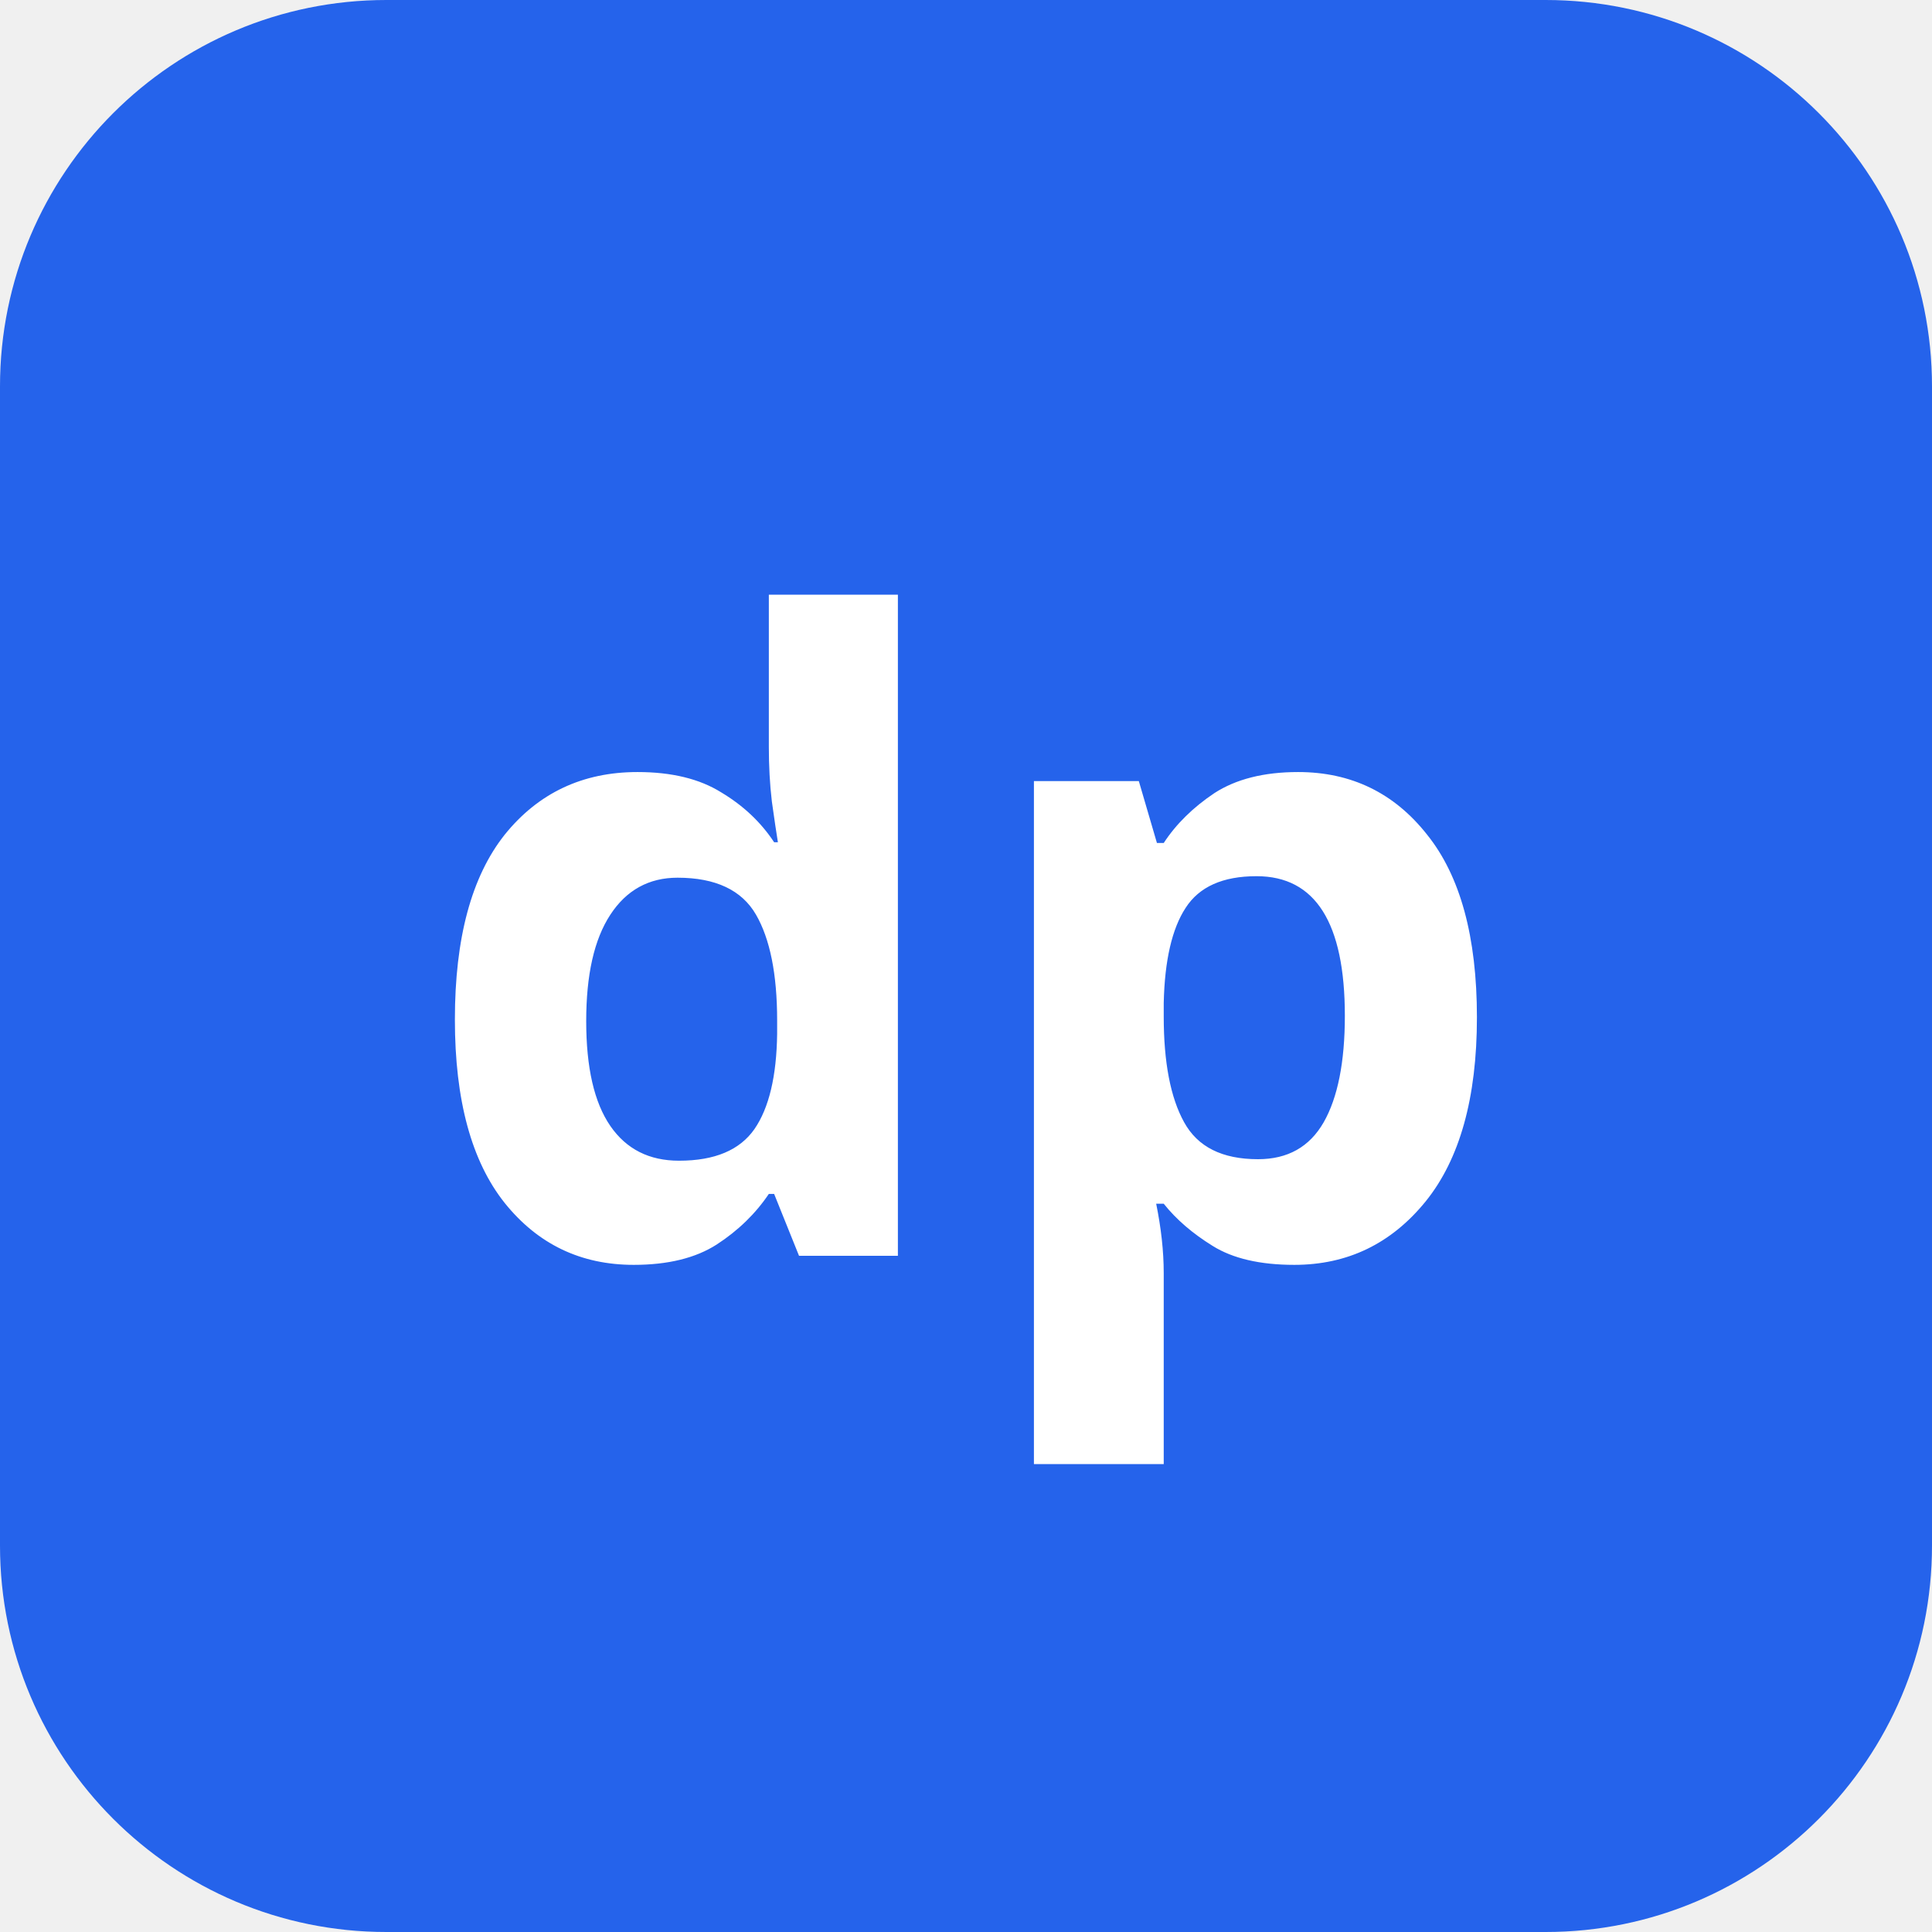
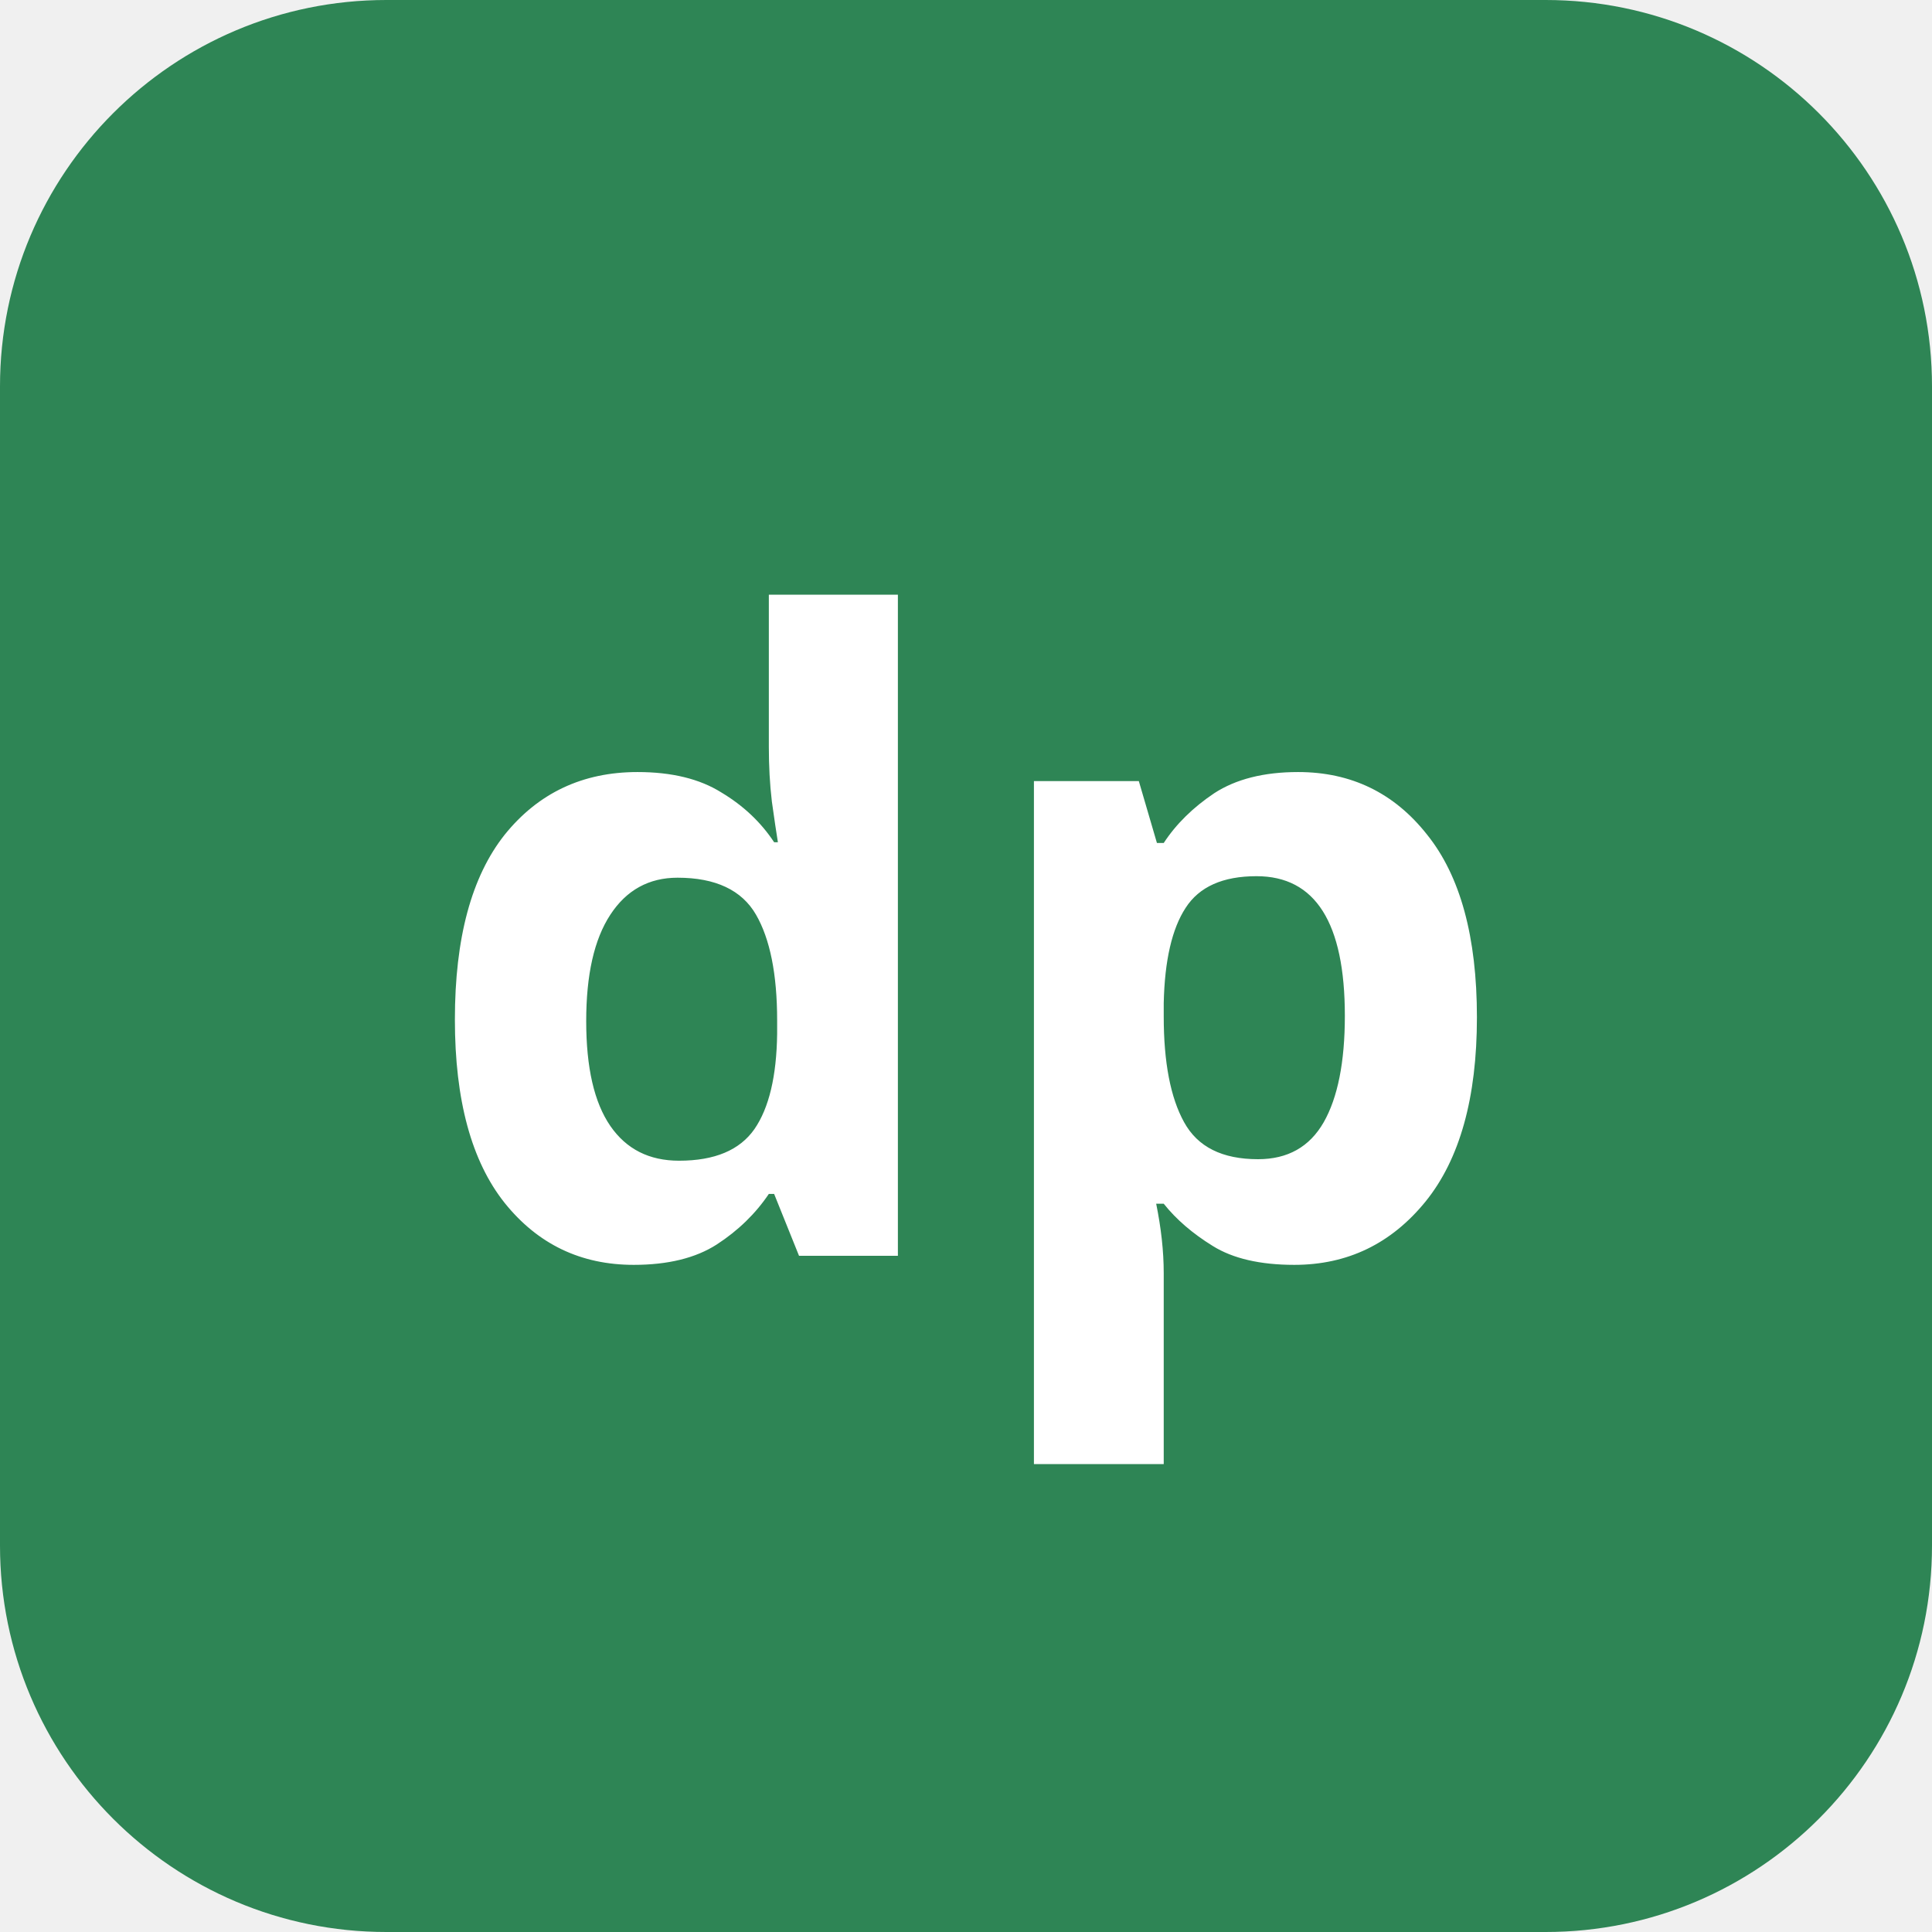
<svg xmlns="http://www.w3.org/2000/svg" viewBox="0 0 40 40" width="40" height="40">
-   <rect width="40" height="40" rx="8" fill="#2563eb" />
+   <rect width="40" height="40" rx="8" fill="#2e8555" />
  <text x="20" y="26" font-family="system-ui, sans-serif" font-size="18" font-weight="700" fill="#fff" text-anchor="middle">dp</text>
</svg>
